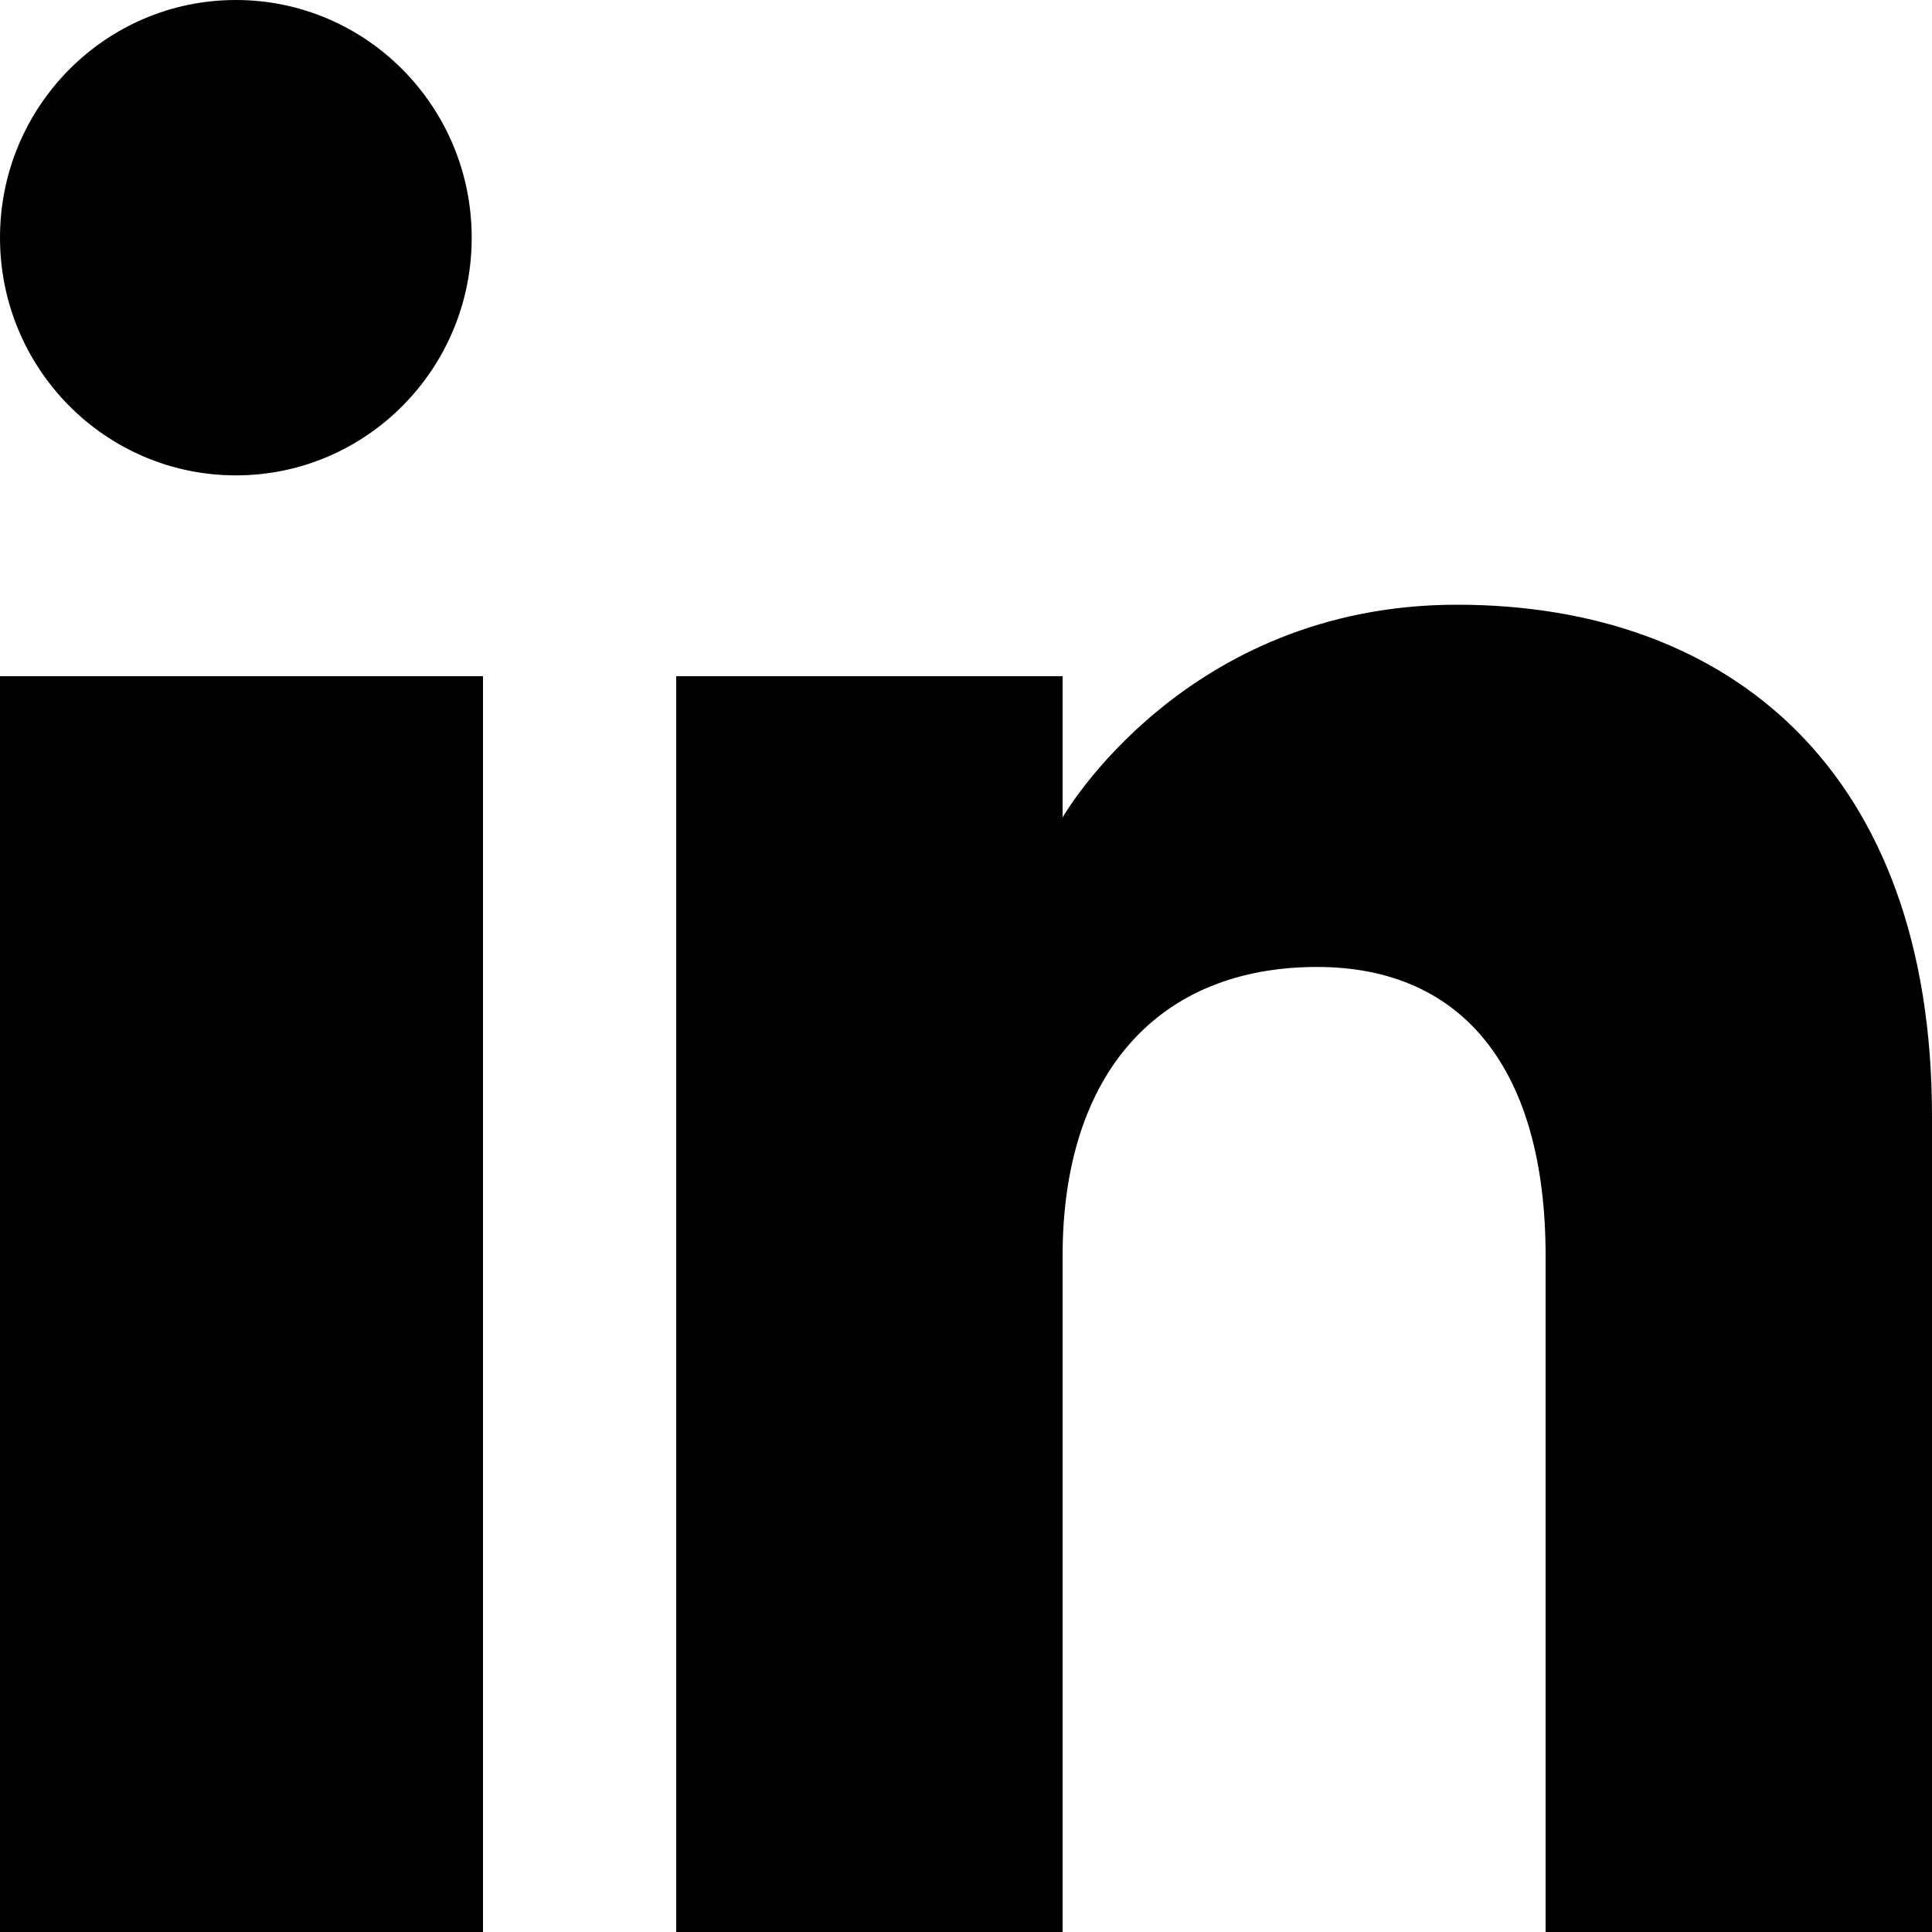
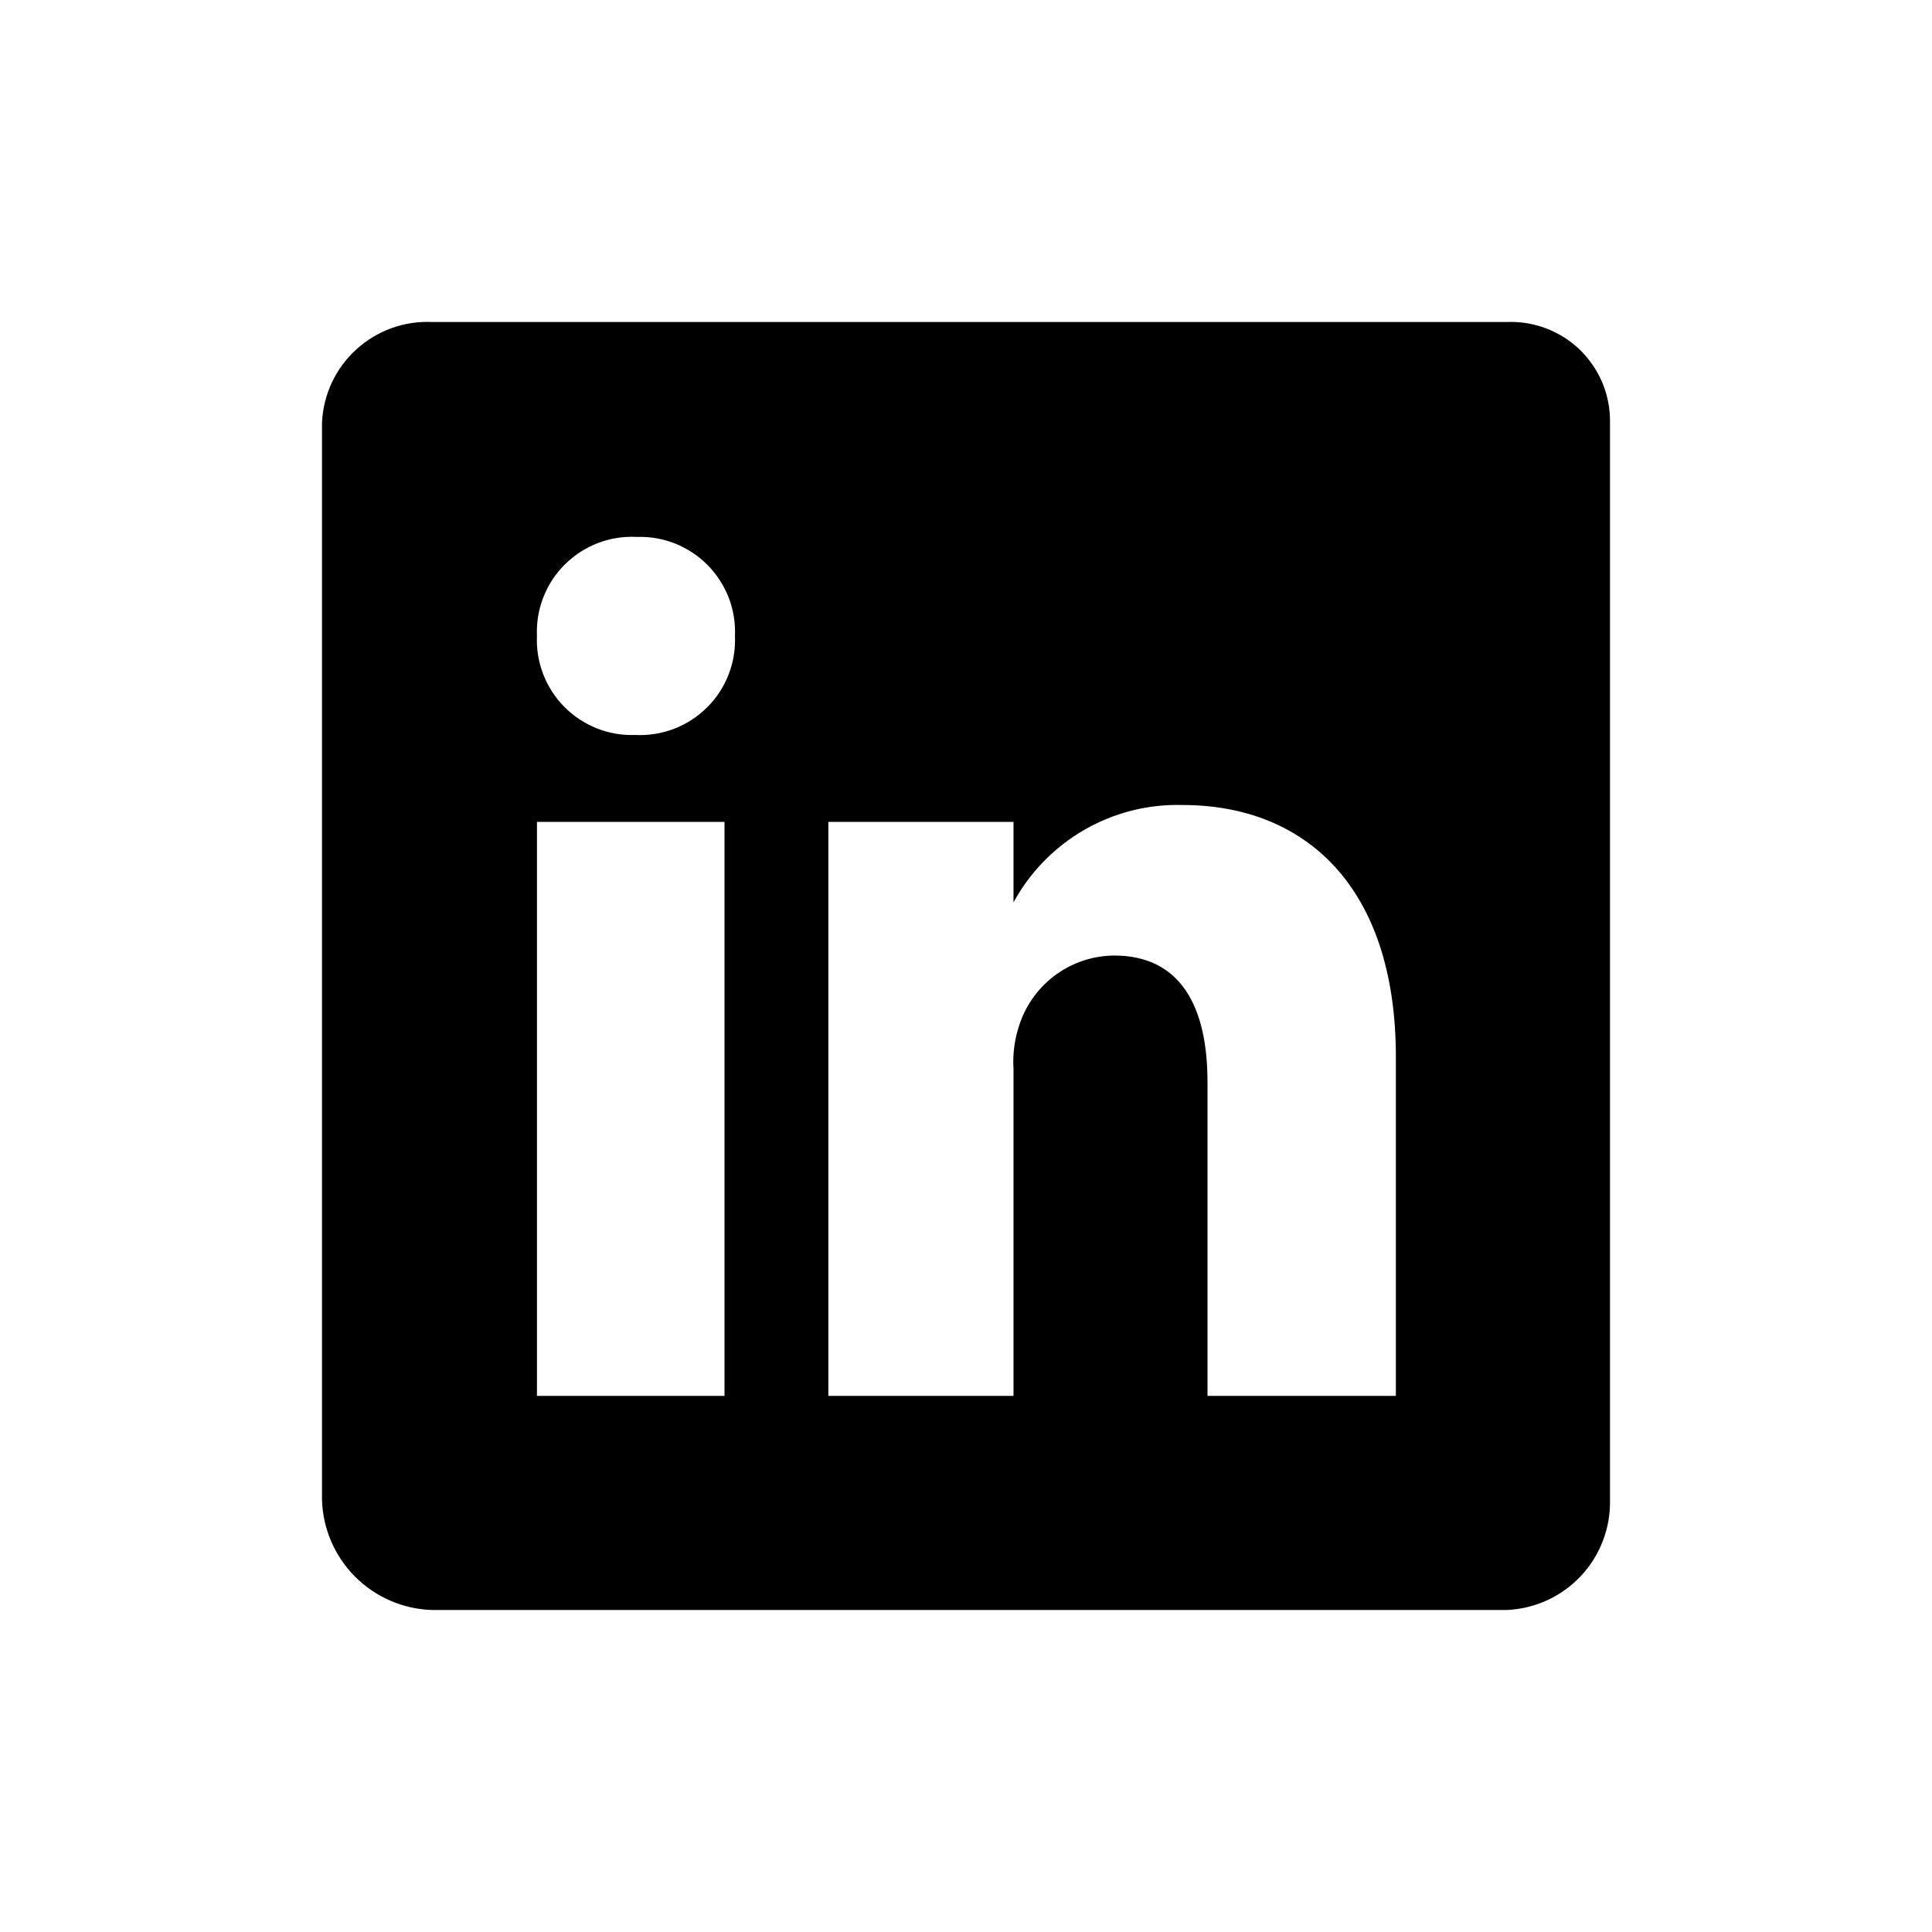
- <svg xmlns="http://www.w3.org/2000/svg" width="800px" height="800px" viewBox="0 0 20 20" version="1.1">
-   <defs>
- 
- </defs>
-   <g id="Page-1" stroke="none" stroke-width="1" fill="none" fill-rule="evenodd">
-     <g id="Dribbble-Light-Preview" transform="translate(-180, -7479)" fill="#000000">
-       <g id="icons" transform="translate(56, 160)">
-         <path d="M144,7339 L140,7339 L140,7332.001 C140,7330.081 139.153,7329.01 137.634,7329.01 C135.981,7329.01 135,7330.126 135,7332.001 L135,7339 L131,7339 L131,7326 L135,7326 L135,7327.462 C135,7327.462 136.255,7325.26 139.083,7325.26 C141.912,7325.26 144,7326.986 144,7330.558 L144,7339 L144,7339 Z M126.442,7323.921 C125.093,7323.921 124,7322.819 124,7321.46 C124,7320.102 125.093,7319 126.442,7319 C127.79,7319 128.883,7320.102 128.883,7321.46 C128.884,7322.819 127.79,7323.921 126.442,7323.921 L126.442,7323.921 Z M124,7339 L129,7339 L129,7326 L124,7326 L124,7339 Z" id="linkedin-[#161]">
- 
- </path>
-       </g>
-     </g>
-   </g>
+ <svg xmlns="http://www.w3.org/2000/svg" width="800px" height="800px" viewBox="0 0 24 24" fill="none">
+   <path d="M18.72 4H5.37C5.198 3.992 5.026 4.018 4.864 4.076C4.702 4.135 4.553 4.225 4.426 4.341C4.298 4.457 4.195 4.597 4.122 4.753C4.049 4.909 4.008 5.078 4 5.25V18.63C4.01 18.99 4.158 19.333 4.412 19.587C4.667 19.842 5.01 19.99 5.37 20H18.72C19.07 19.984 19.4 19.832 19.64 19.576C19.879 19.32 20.008 18.98 20 18.63V5.25C20.003 5.082 19.971 4.916 19.908 4.761C19.844 4.606 19.749 4.466 19.63 4.349C19.51 4.232 19.367 4.141 19.211 4.081C19.054 4.021 18.887 3.993 18.72 4ZM9 17.34H6.67V10.21H9V17.34ZM7.89 9.13C7.727 9.136 7.565 9.108 7.414 9.048C7.263 8.988 7.126 8.897 7.011 8.782C6.897 8.666 6.807 8.528 6.748 8.376C6.69 8.225 6.663 8.063 6.67 7.9C6.663 7.736 6.69 7.572 6.75 7.419C6.81 7.265 6.901 7.126 7.018 7.011C7.135 6.895 7.274 6.805 7.428 6.746C7.582 6.687 7.746 6.661 7.91 6.67C8.073 6.664 8.235 6.692 8.386 6.752C8.537 6.812 8.674 6.903 8.789 7.018C8.903 7.134 8.993 7.272 9.052 7.423C9.11 7.575 9.137 7.737 9.13 7.9C9.137 8.064 9.11 8.228 9.05 8.381C8.99 8.535 8.899 8.674 8.782 8.789C8.665 8.905 8.526 8.995 8.372 9.054C8.218 9.113 8.054 9.138 7.89 9.13ZM17.34 17.34H15V13.44C15 12.51 14.67 11.87 13.84 11.87C13.582 11.872 13.331 11.954 13.122 12.104C12.912 12.255 12.755 12.466 12.67 12.71C12.605 12.893 12.578 13.086 12.59 13.28V17.34H10.29V10.21H12.59V11.21C12.794 10.834 13.099 10.523 13.469 10.309C13.84 10.095 14.262 9.988 14.69 10C16.2 10 17.34 11 17.34 13.13V17.34Z" fill="#000000" />
</svg>
